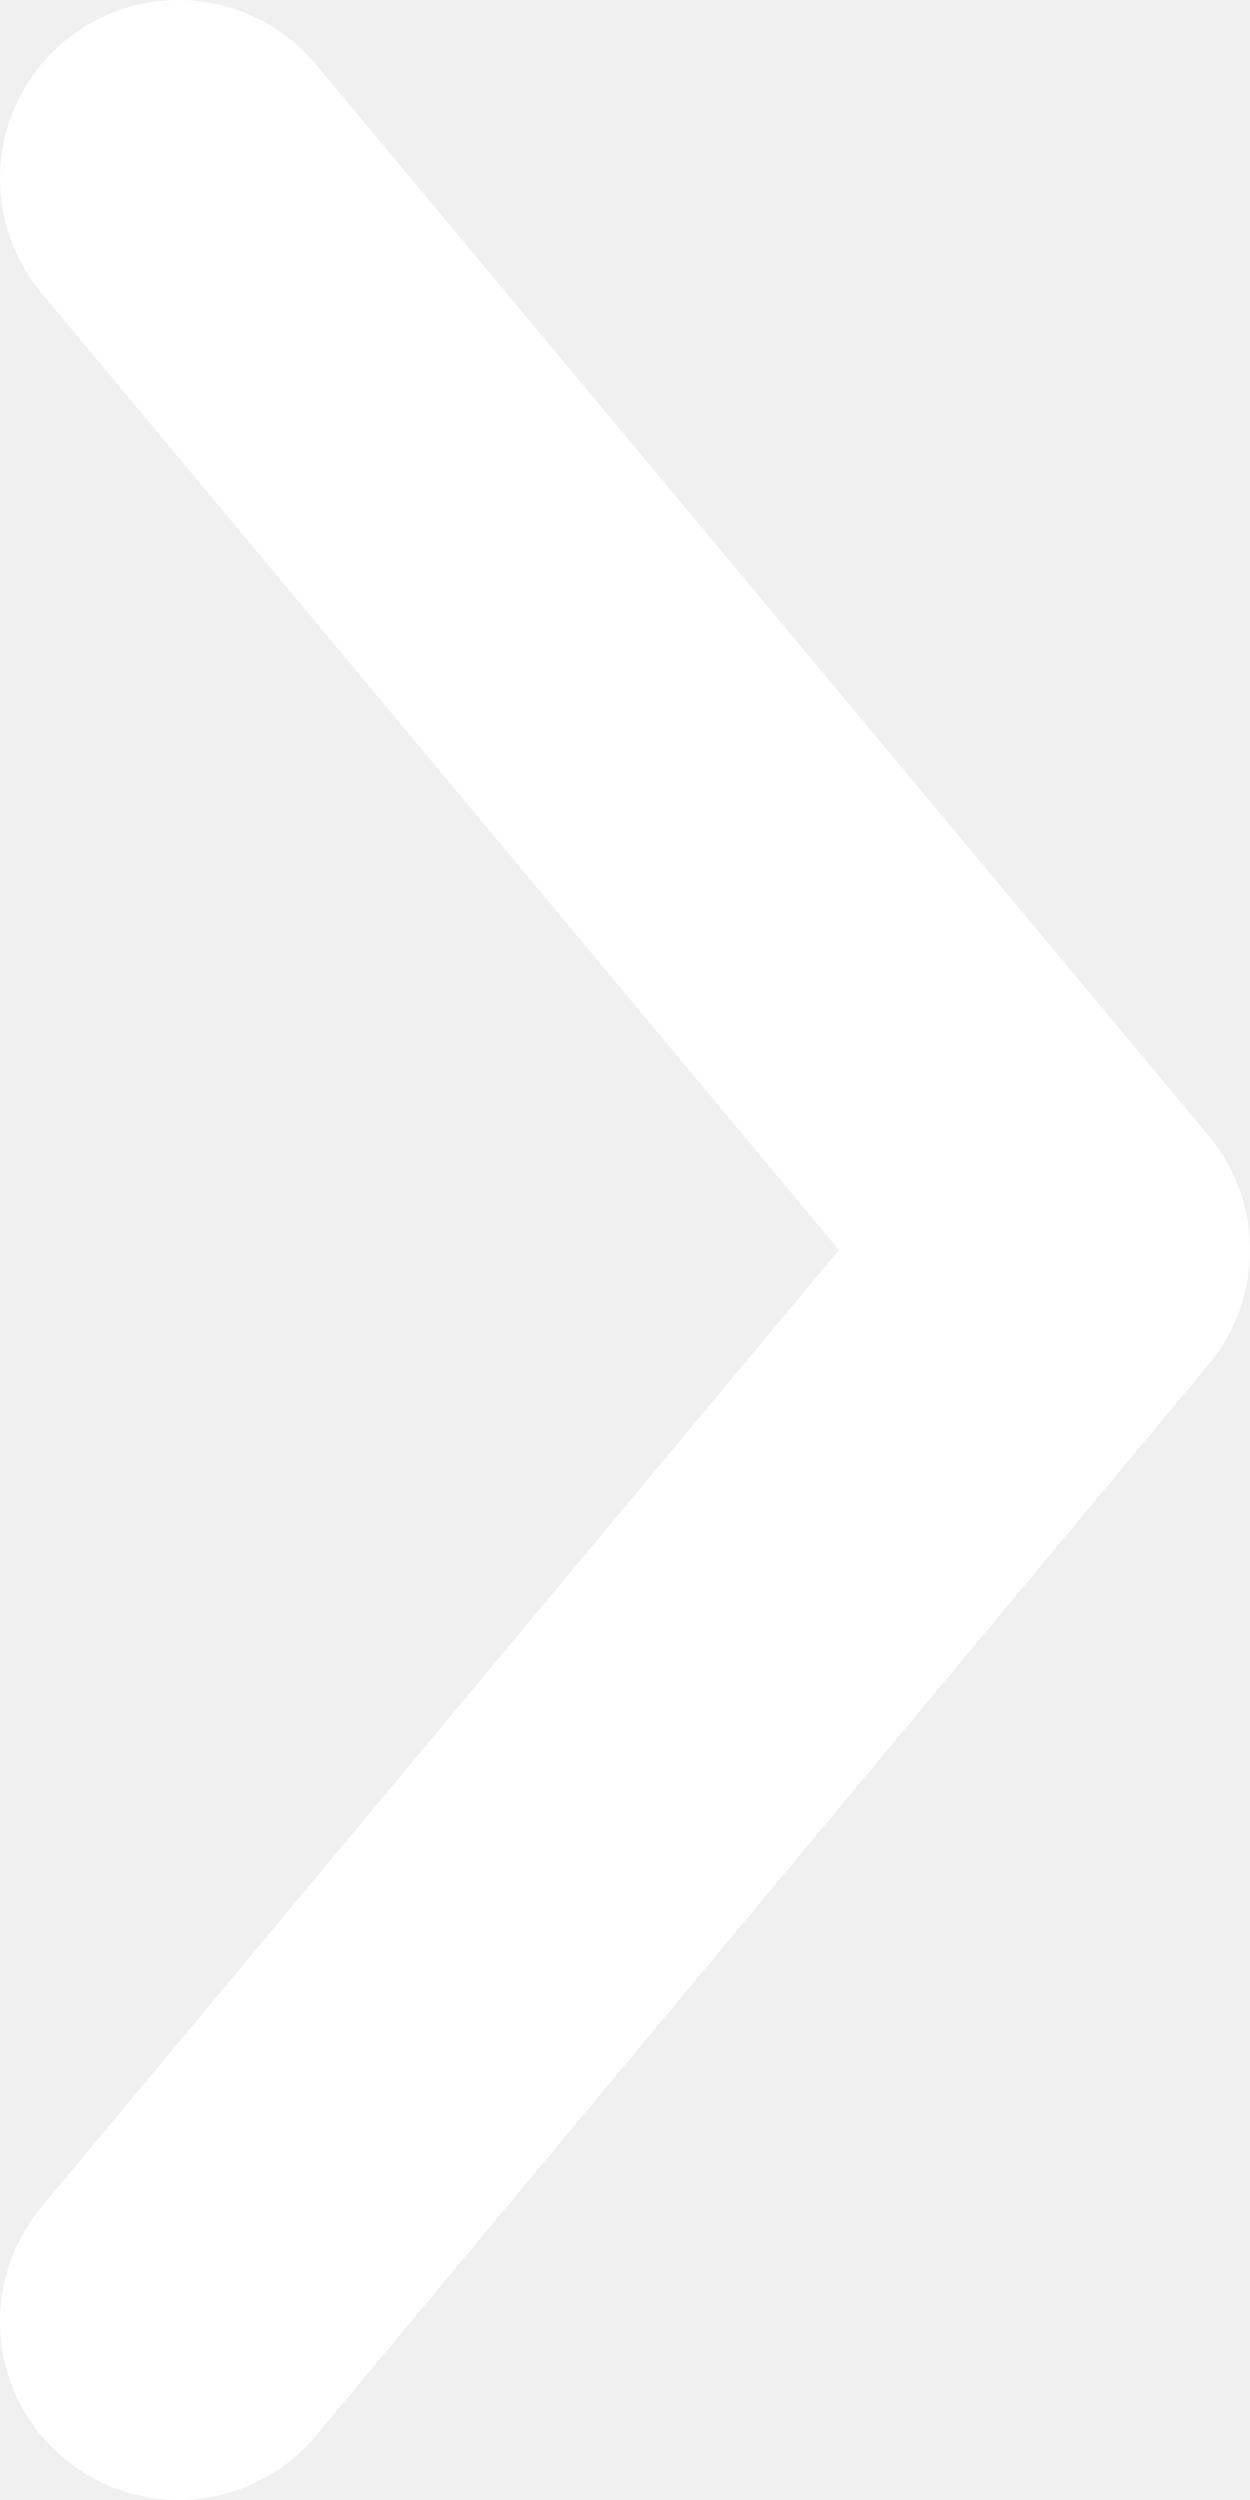
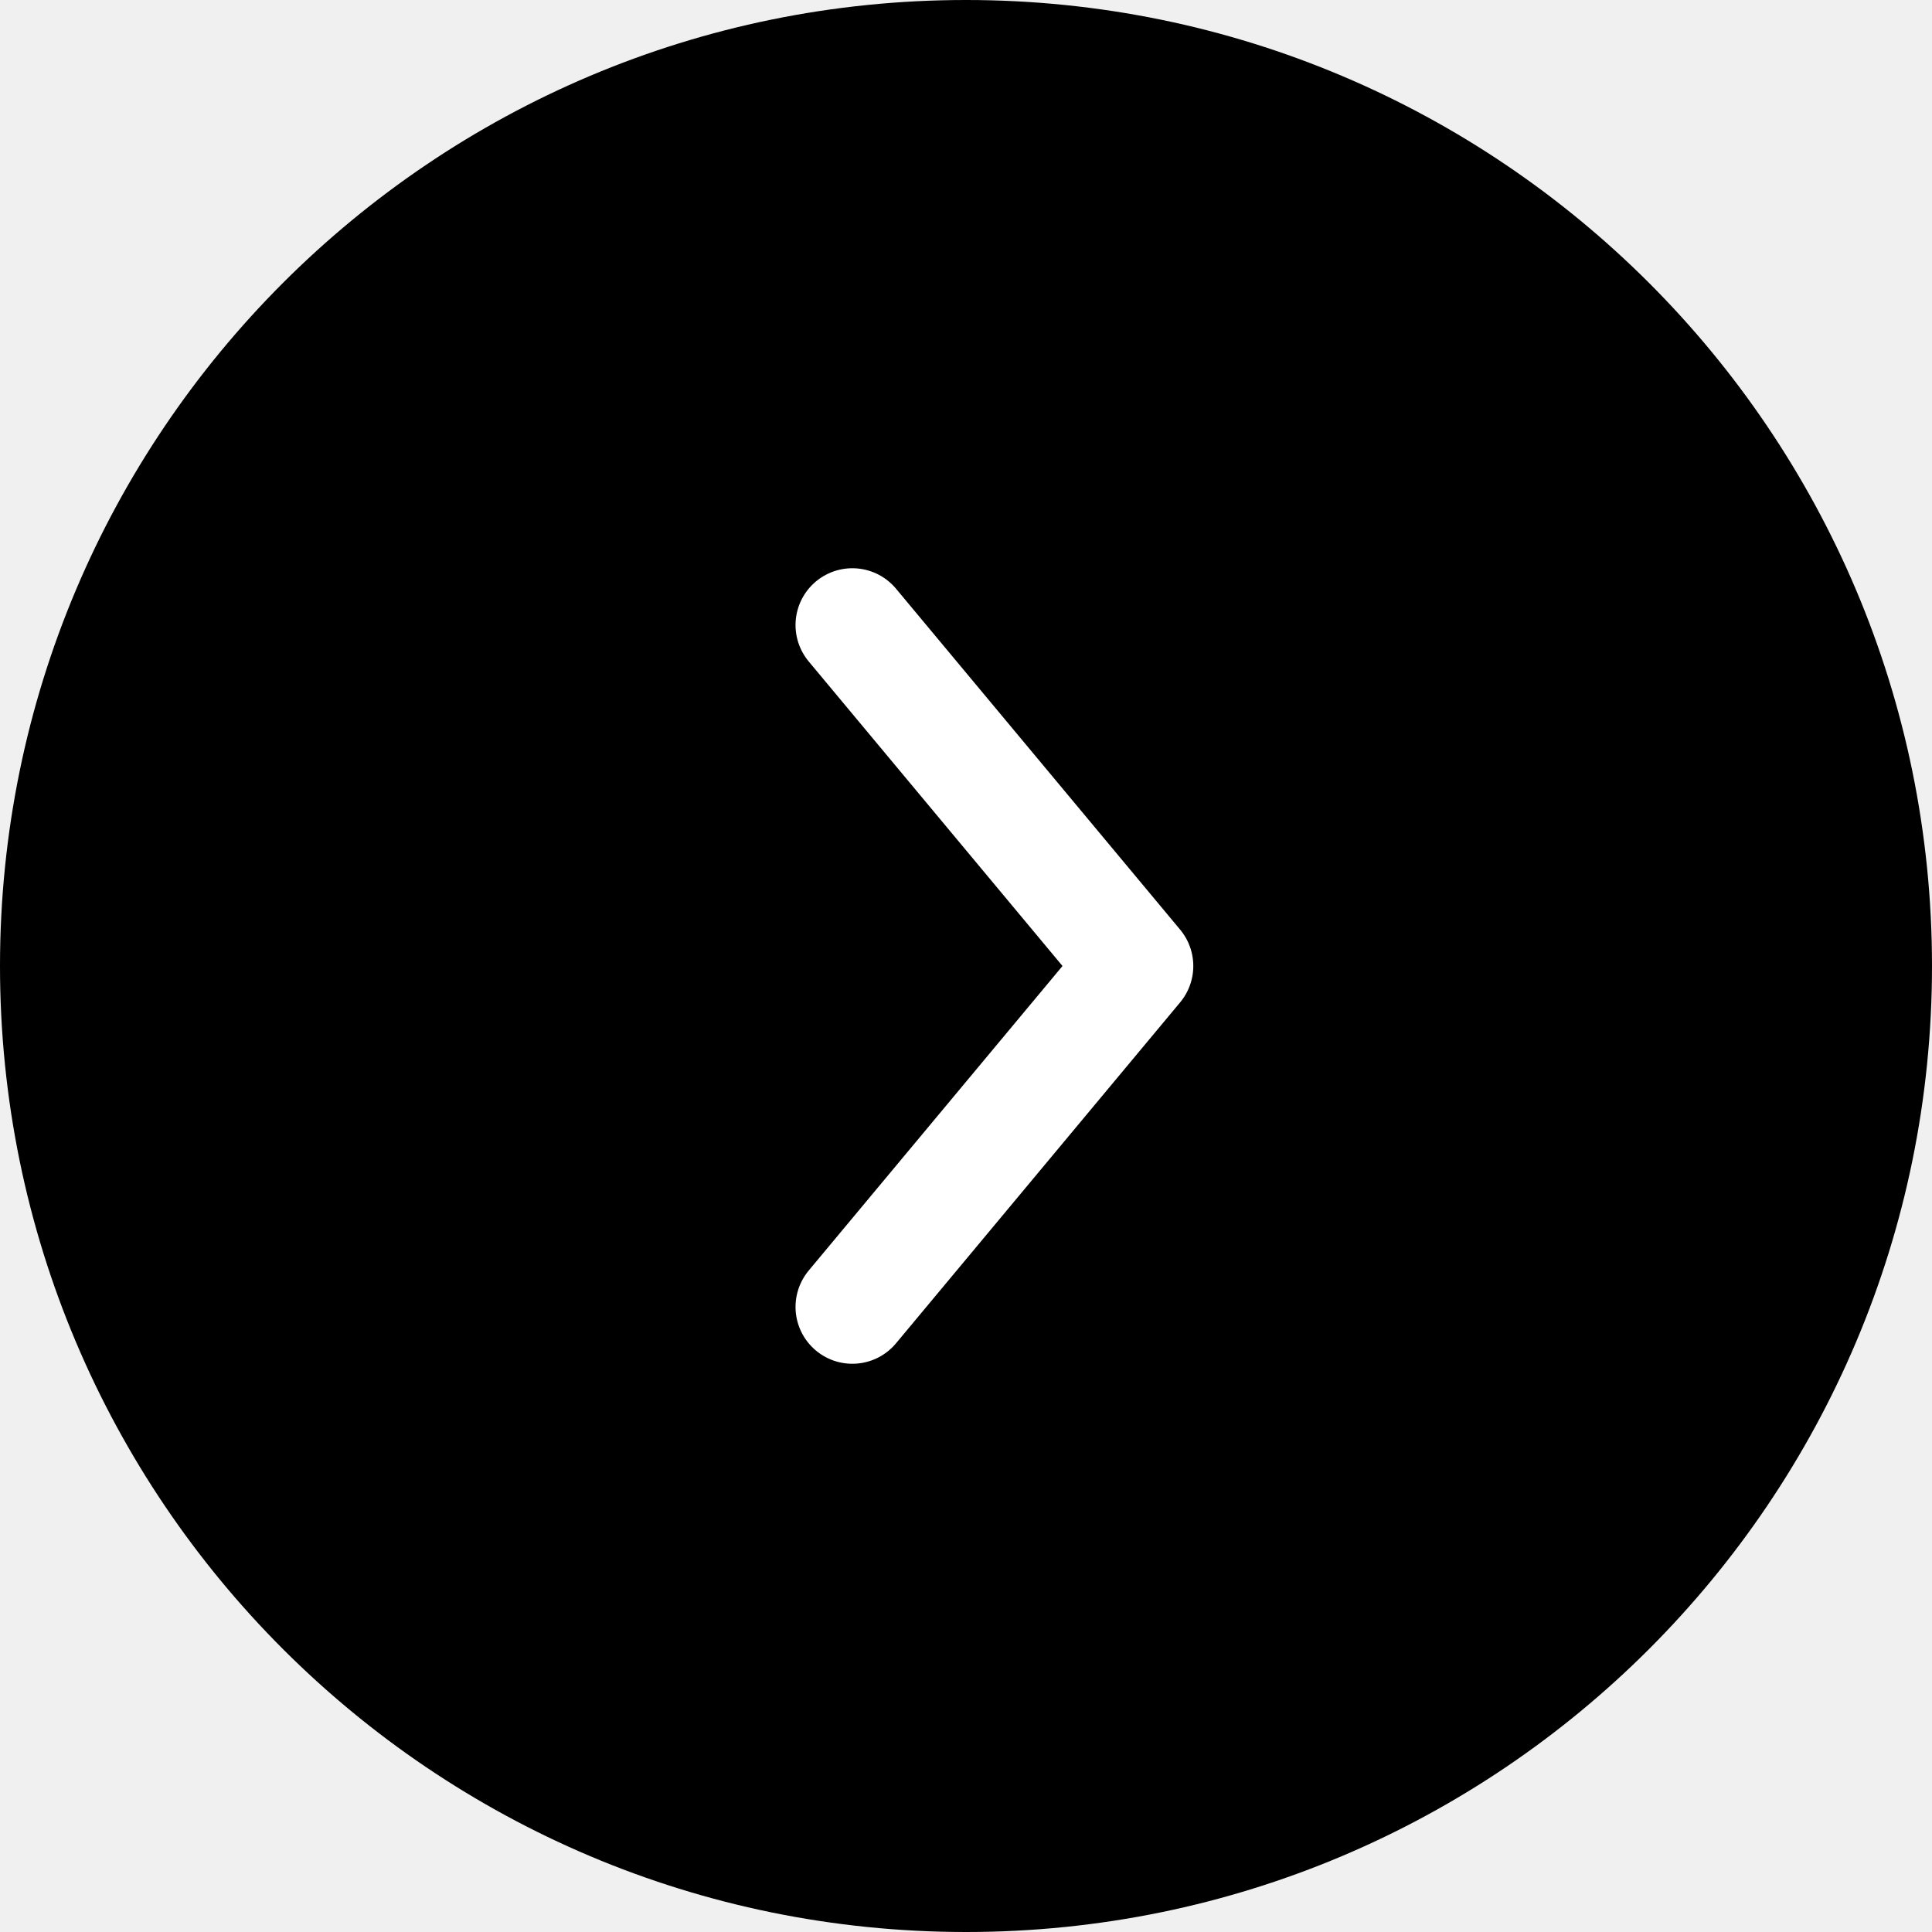
- <svg xmlns="http://www.w3.org/2000/svg" width="7" height="14" viewBox="0 0 7 14" fill="none">
-   <path d="M1 13L6 7L1 1" stroke="white" stroke-width="2" stroke-linecap="round" stroke-linejoin="round" />
+ <svg xmlns="http://www.w3.org/2000/svg" width="34" height="34" viewBox="0 0 34 34" fill="none">
+   <rect width="34" height="34" rx="17" fill="black" />
+   <path d="M15 23L20 17L15 11" stroke="white" stroke-width="2" stroke-linecap="round" stroke-linejoin="round" />
</svg>
